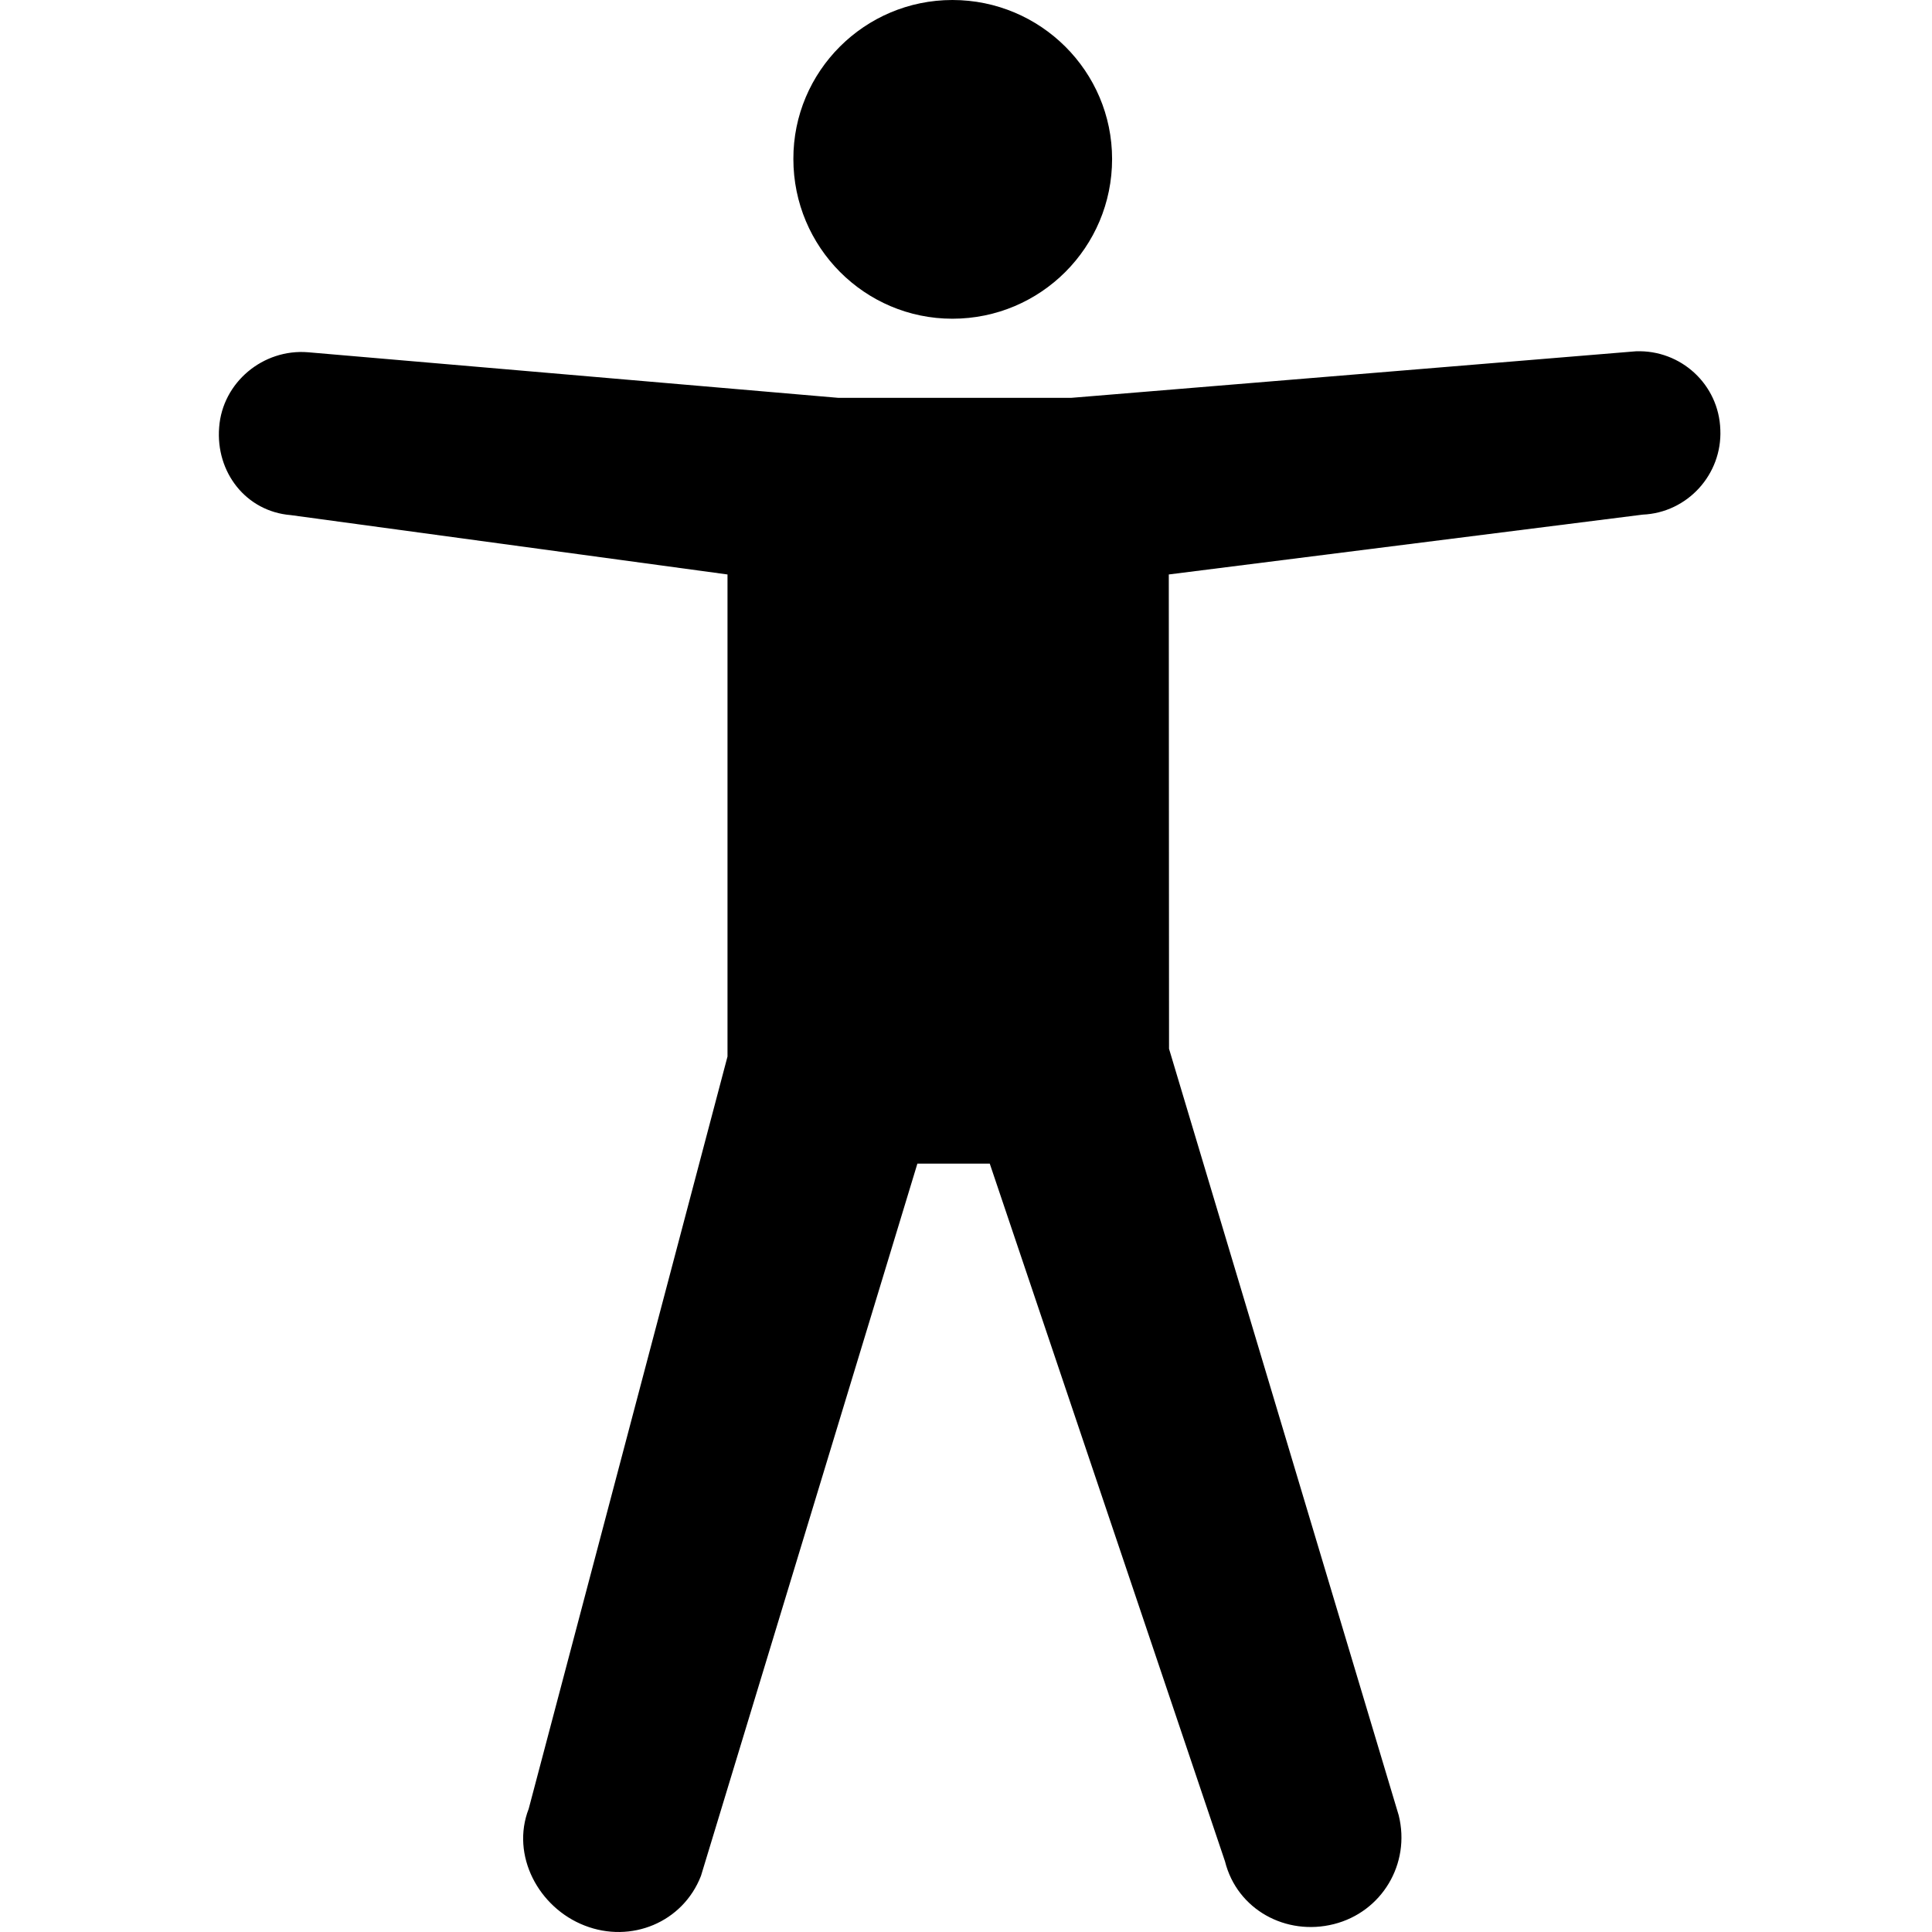
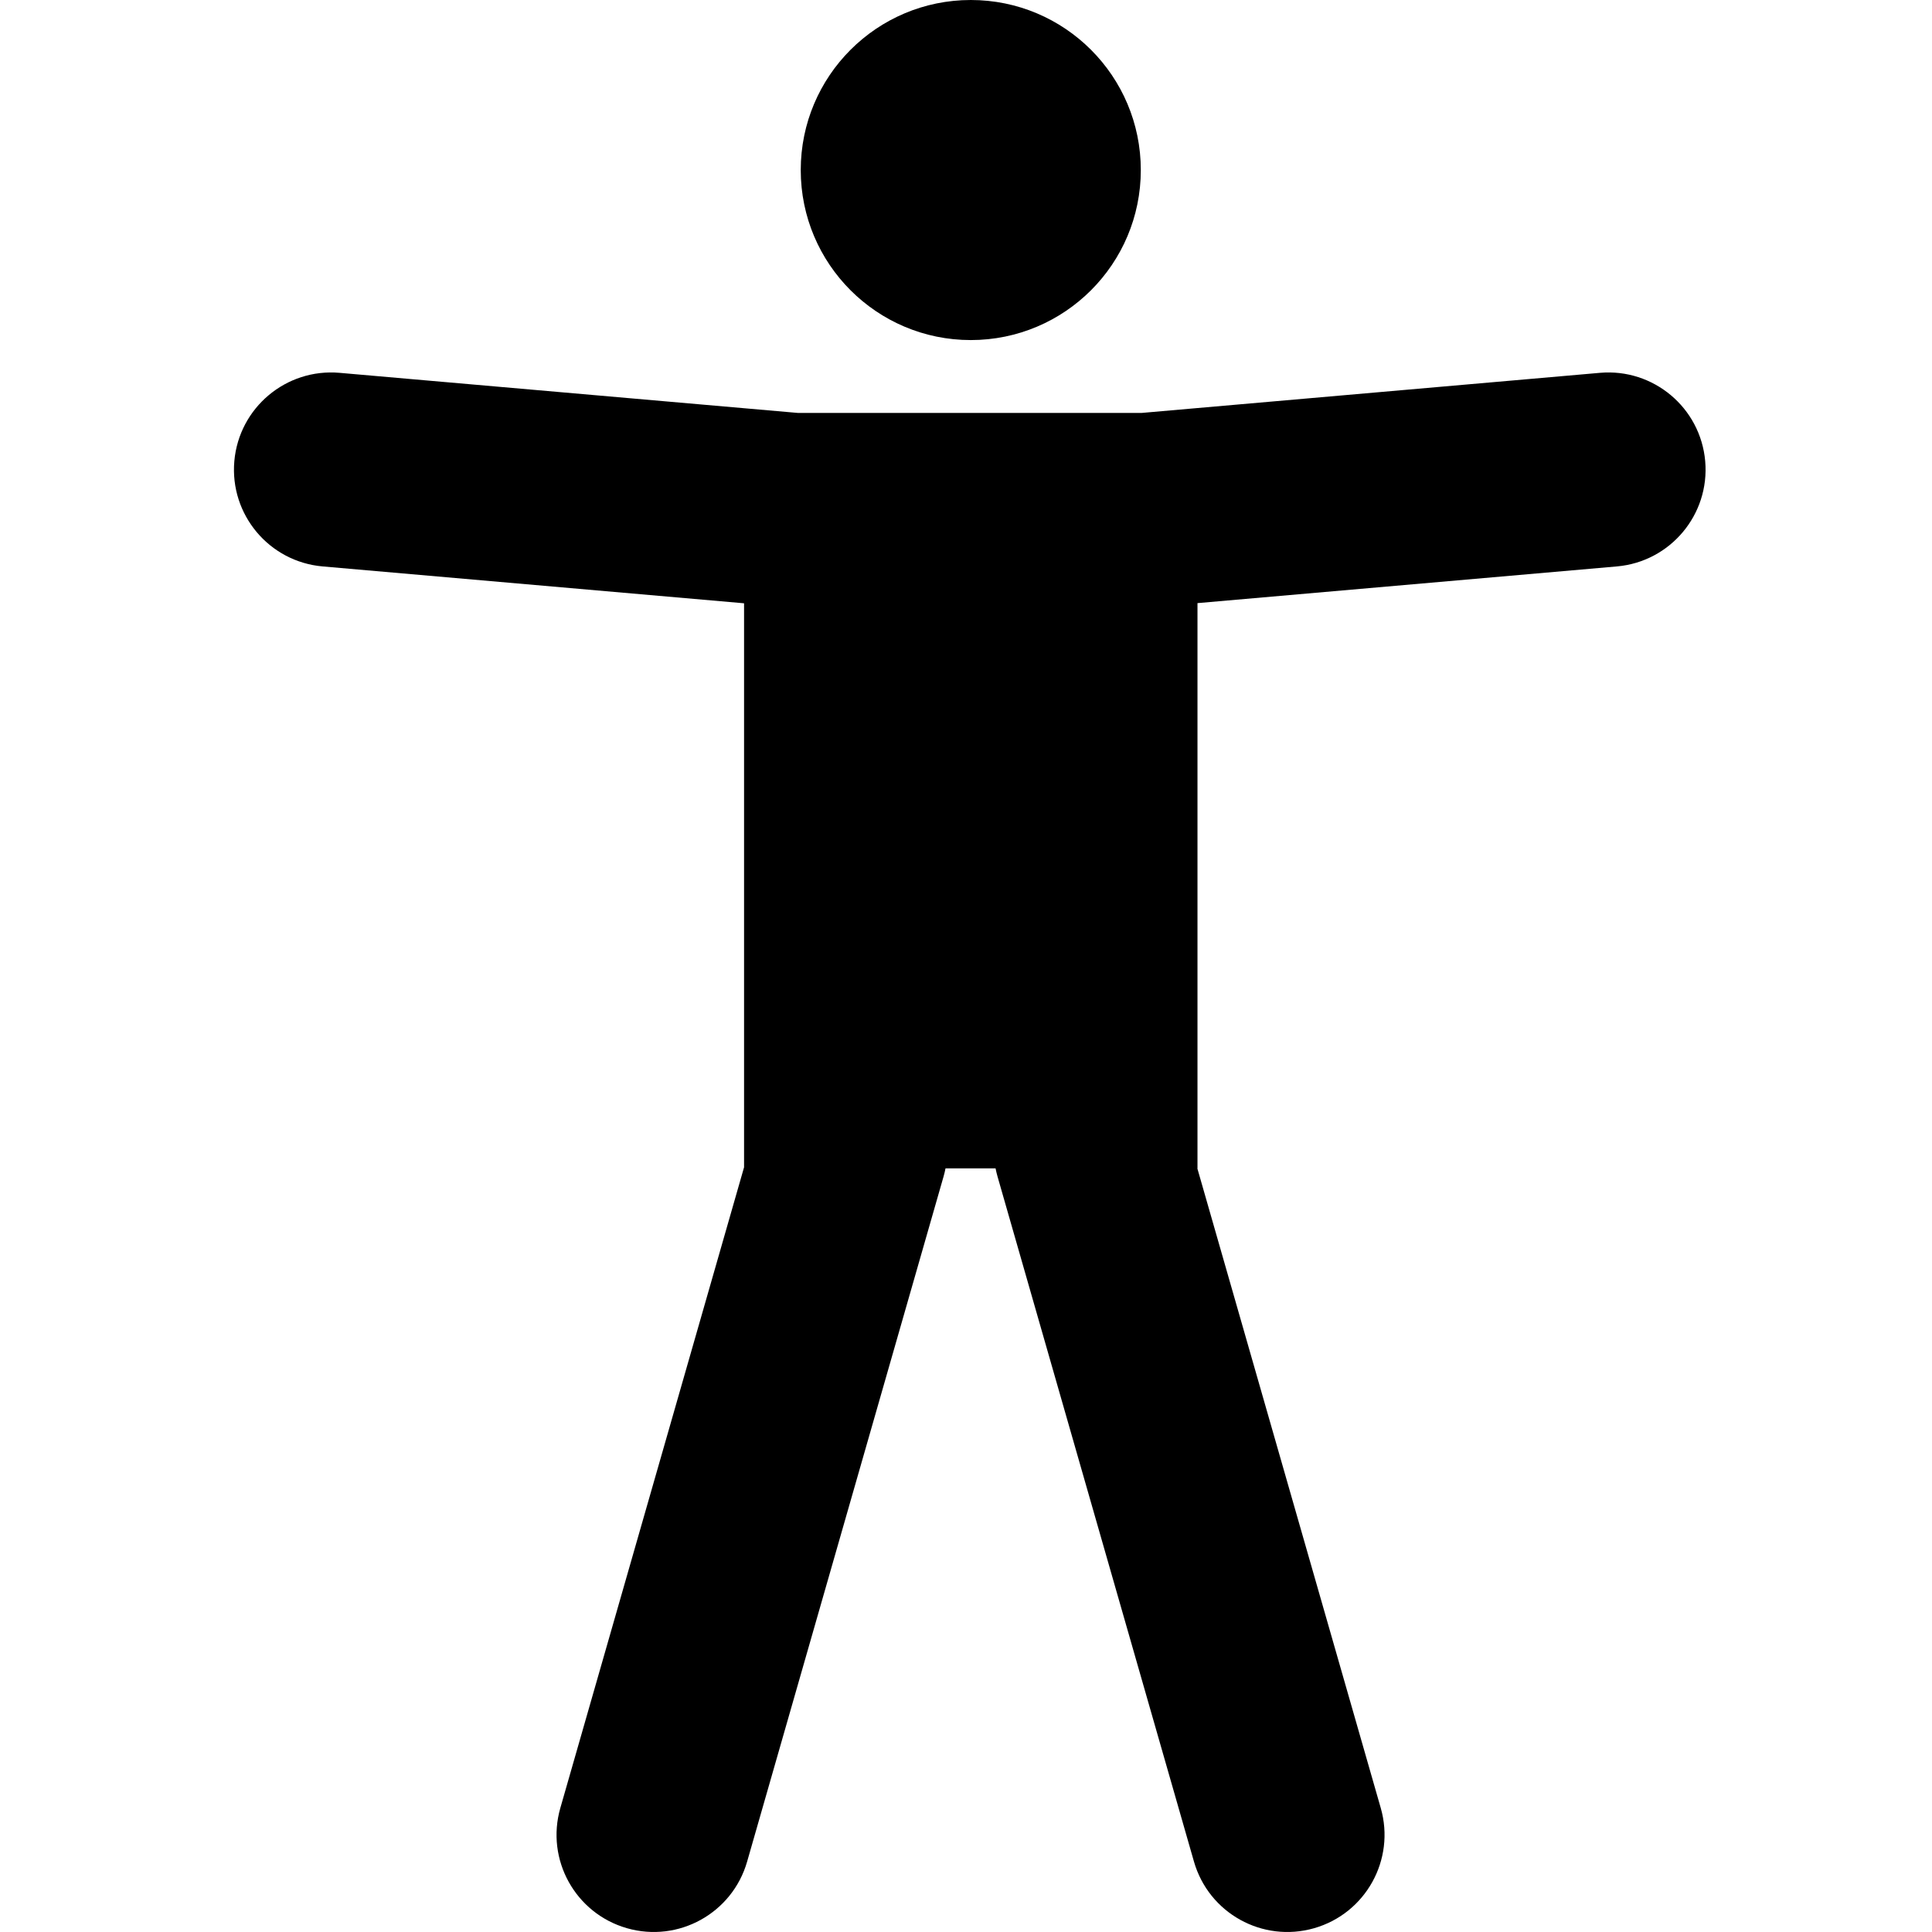
<svg xmlns="http://www.w3.org/2000/svg" width="256px" height="256px" viewBox="0 0 256 256" version="1.1">
  <defs />
  <g id="Page-1" stroke="none" stroke-width="1" fill="none" fill-rule="evenodd">
-     <g id="a11y" fill="#000000" fill-rule="nonzero">
-       <path d="M126.194,1.13686838e-13 C137.895,1.13686838e-13 147.358,9.463 147.358,21.068 C147.358,32.769 137.895,42.232 126.194,42.232 C114.589,42.232 105.126,32.769 105.126,21.068 C105.094,9.463 114.557,1.13686838e-13 126.194,1.13686838e-13 L126.194,1.13686838e-13 Z M217.659,68.191 L154.871,76.119 L154.903,138.971 L185.337,240.538 C186.936,246.964 183.1,253.358 176.738,254.957 C170.408,256.555 163.918,253.038 162.319,246.645 L131.149,154.189 L121.558,154.189 L92.882,248.563 C90.484,254.733 83.611,257.546 77.472,255.148 C71.366,252.783 67.658,245.845 70.056,239.675 L96.398,139.994 L96.398,76.119 L38.534,68.255 C32.587,67.775 28.559,62.564 29.039,56.618 C29.486,50.64 34.889,46.196 40.803,46.675 L111.104,52.718 L141.923,52.718 L216.763,46.548 C222.71,46.324 227.761,50.927 227.953,56.938 C228.209,62.852 223.605,67.935 217.659,68.191 Z" />
+     <g id="a11y" fill="#000000">
+       <path d="M98.592,154.669 L98.592,79.939 L42.751,75.054 C35.669,74.434 30.43,68.191 31.05,61.106 C31.67,54.023 37.919,48.783 44.995,49.402 L105.751,54.718 L151.247,54.718 L212.002,49.402 C219.084,48.783 225.328,54.021 225.948,61.106 C226.567,68.19 221.323,74.435 214.246,75.054 L158.673,79.916 L158.673,154.814 L158.654,154.814 L182.958,239.573 C184.918,246.408 180.967,253.537 174.131,255.497 C167.296,257.457 160.168,253.514 158.206,246.671 L132.182,155.913 C132.077,155.547 131.989,155.181 131.917,154.814 L125.286,154.814 C125.215,155.181 125.127,155.547 125.022,155.913 L98.998,246.671 C97.038,253.505 89.91,257.458 83.073,255.497 C76.238,253.537 72.284,246.416 74.246,239.573 L98.592,154.669 Z M128.633,45.061 C116.189,45.061 106.102,34.974 106.102,22.531 C106.102,10.087 116.189,0 128.633,0 C141.076,0 151.163,10.087 151.163,22.531 C151.163,34.974 141.076,45.061 128.633,45.061 Z" id="Combined-Shape" />
    </g>
  </g>
</svg>
